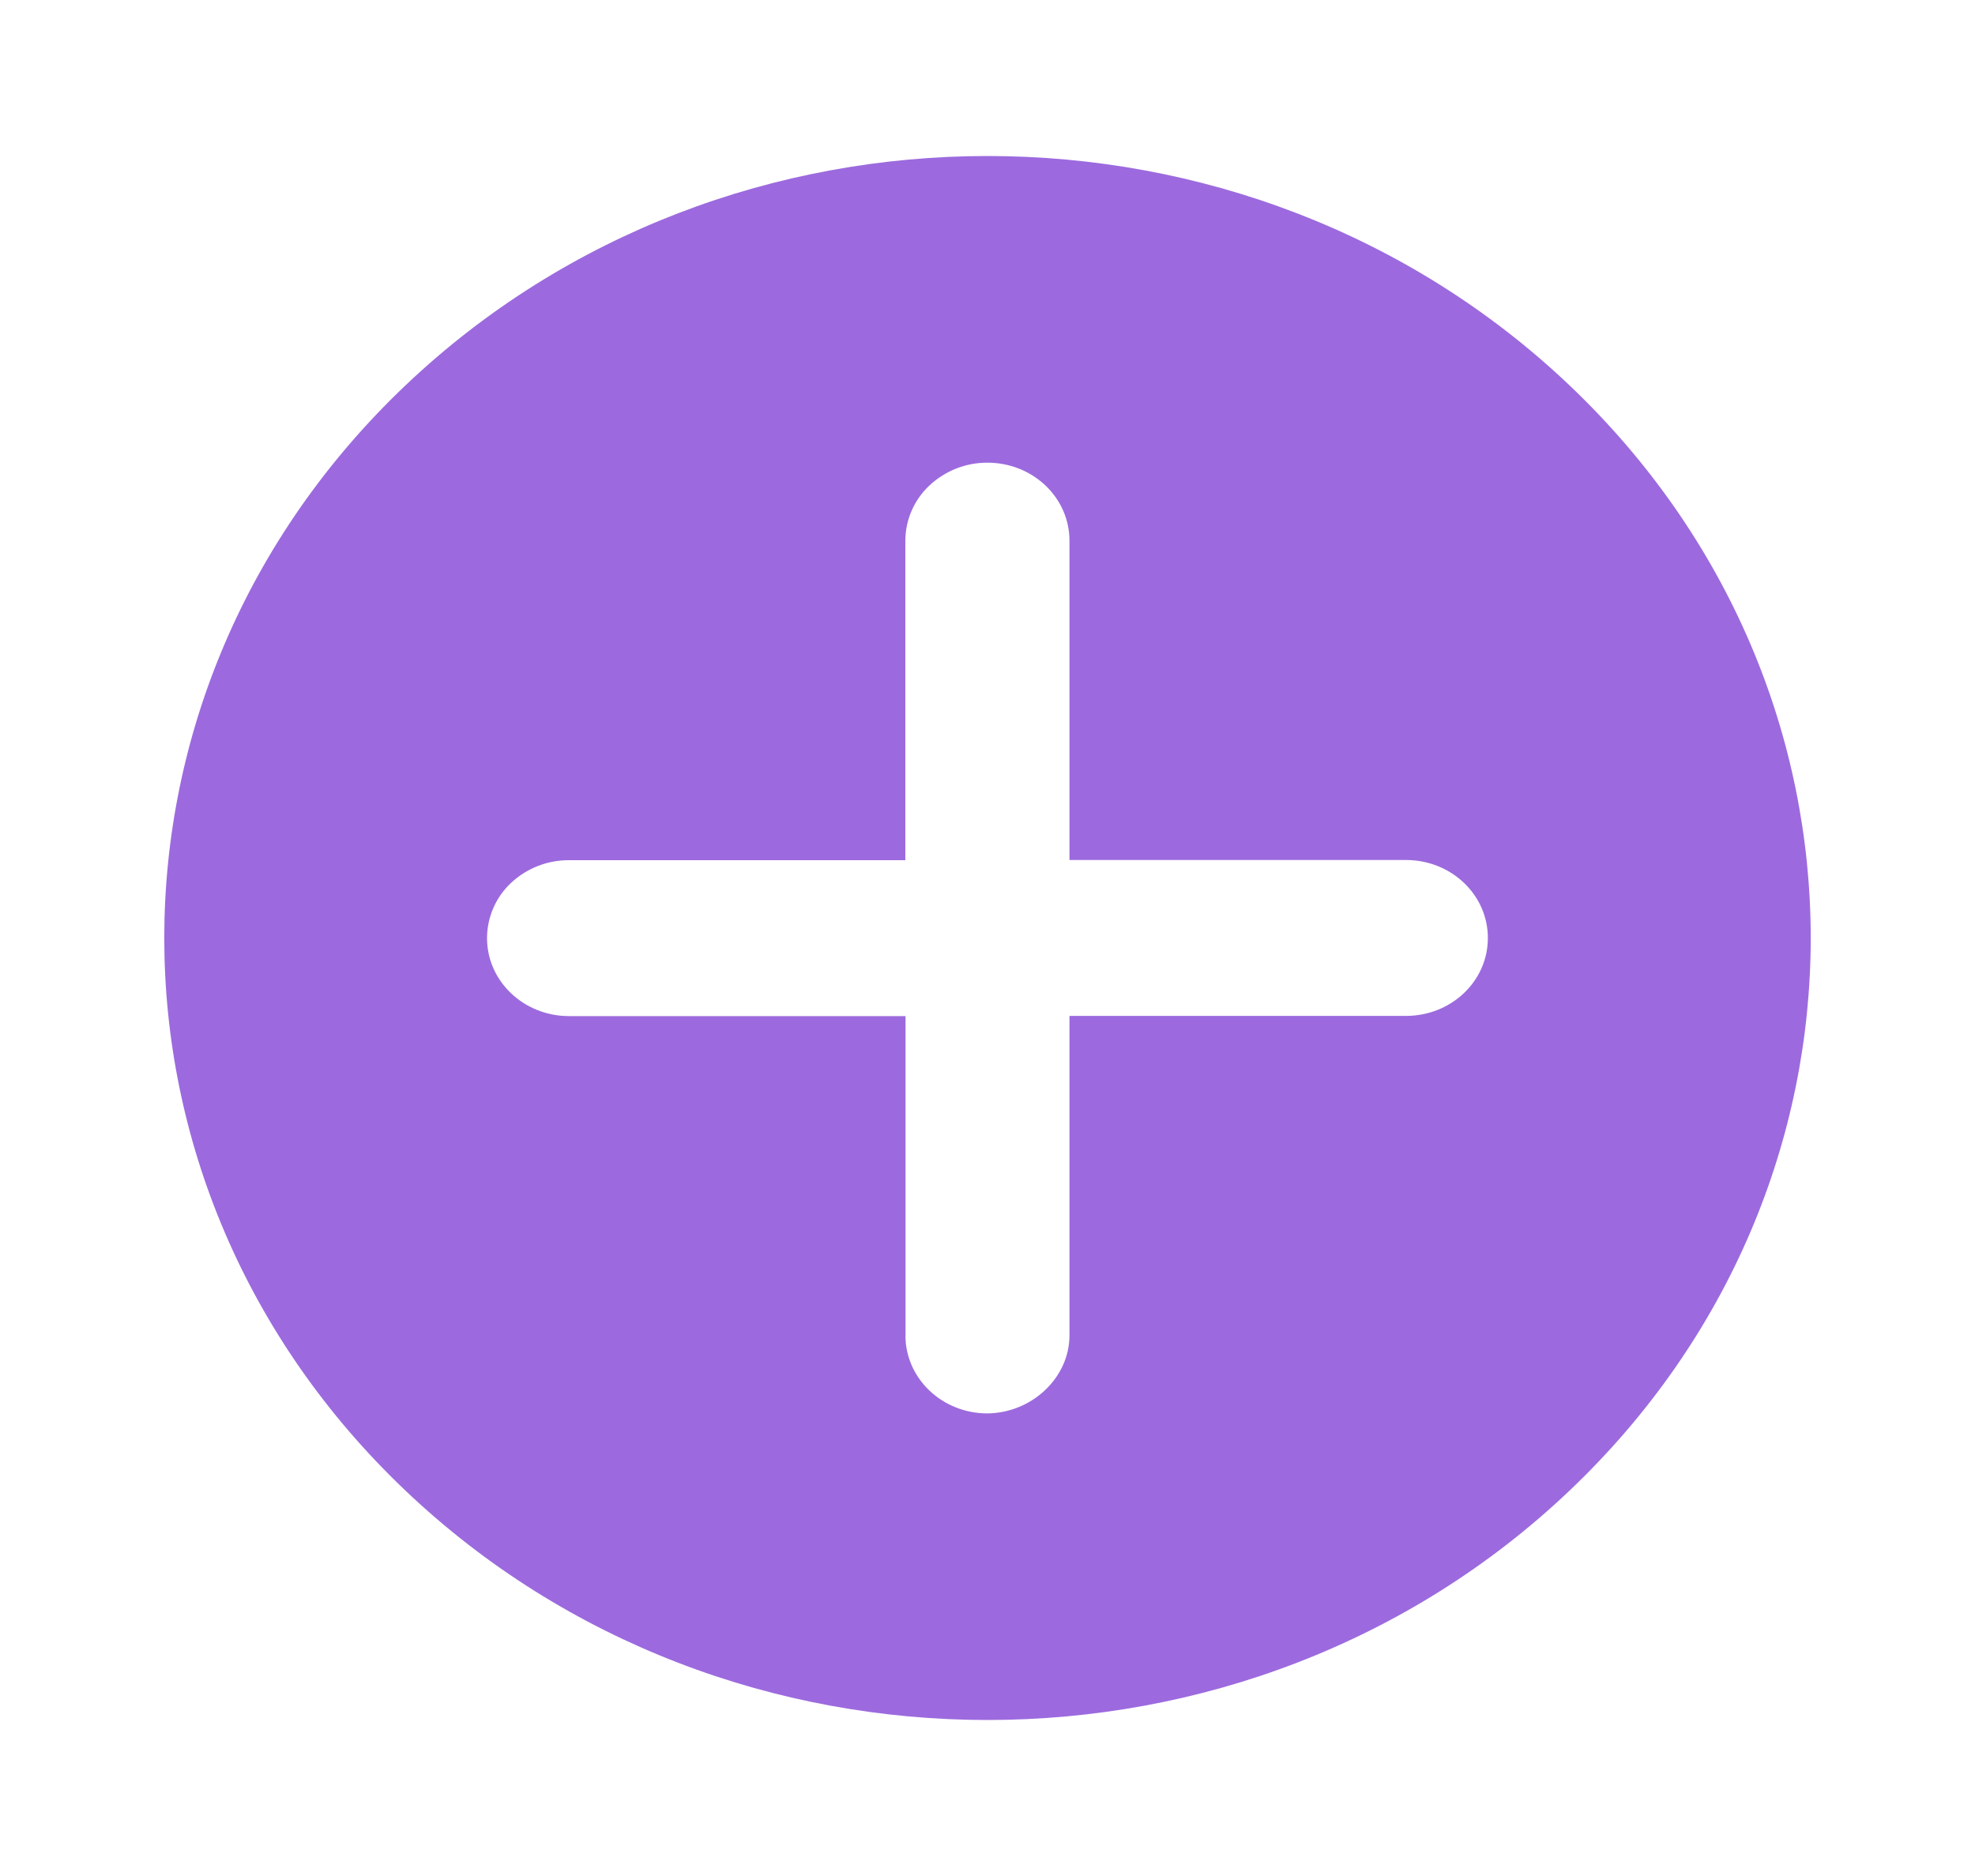
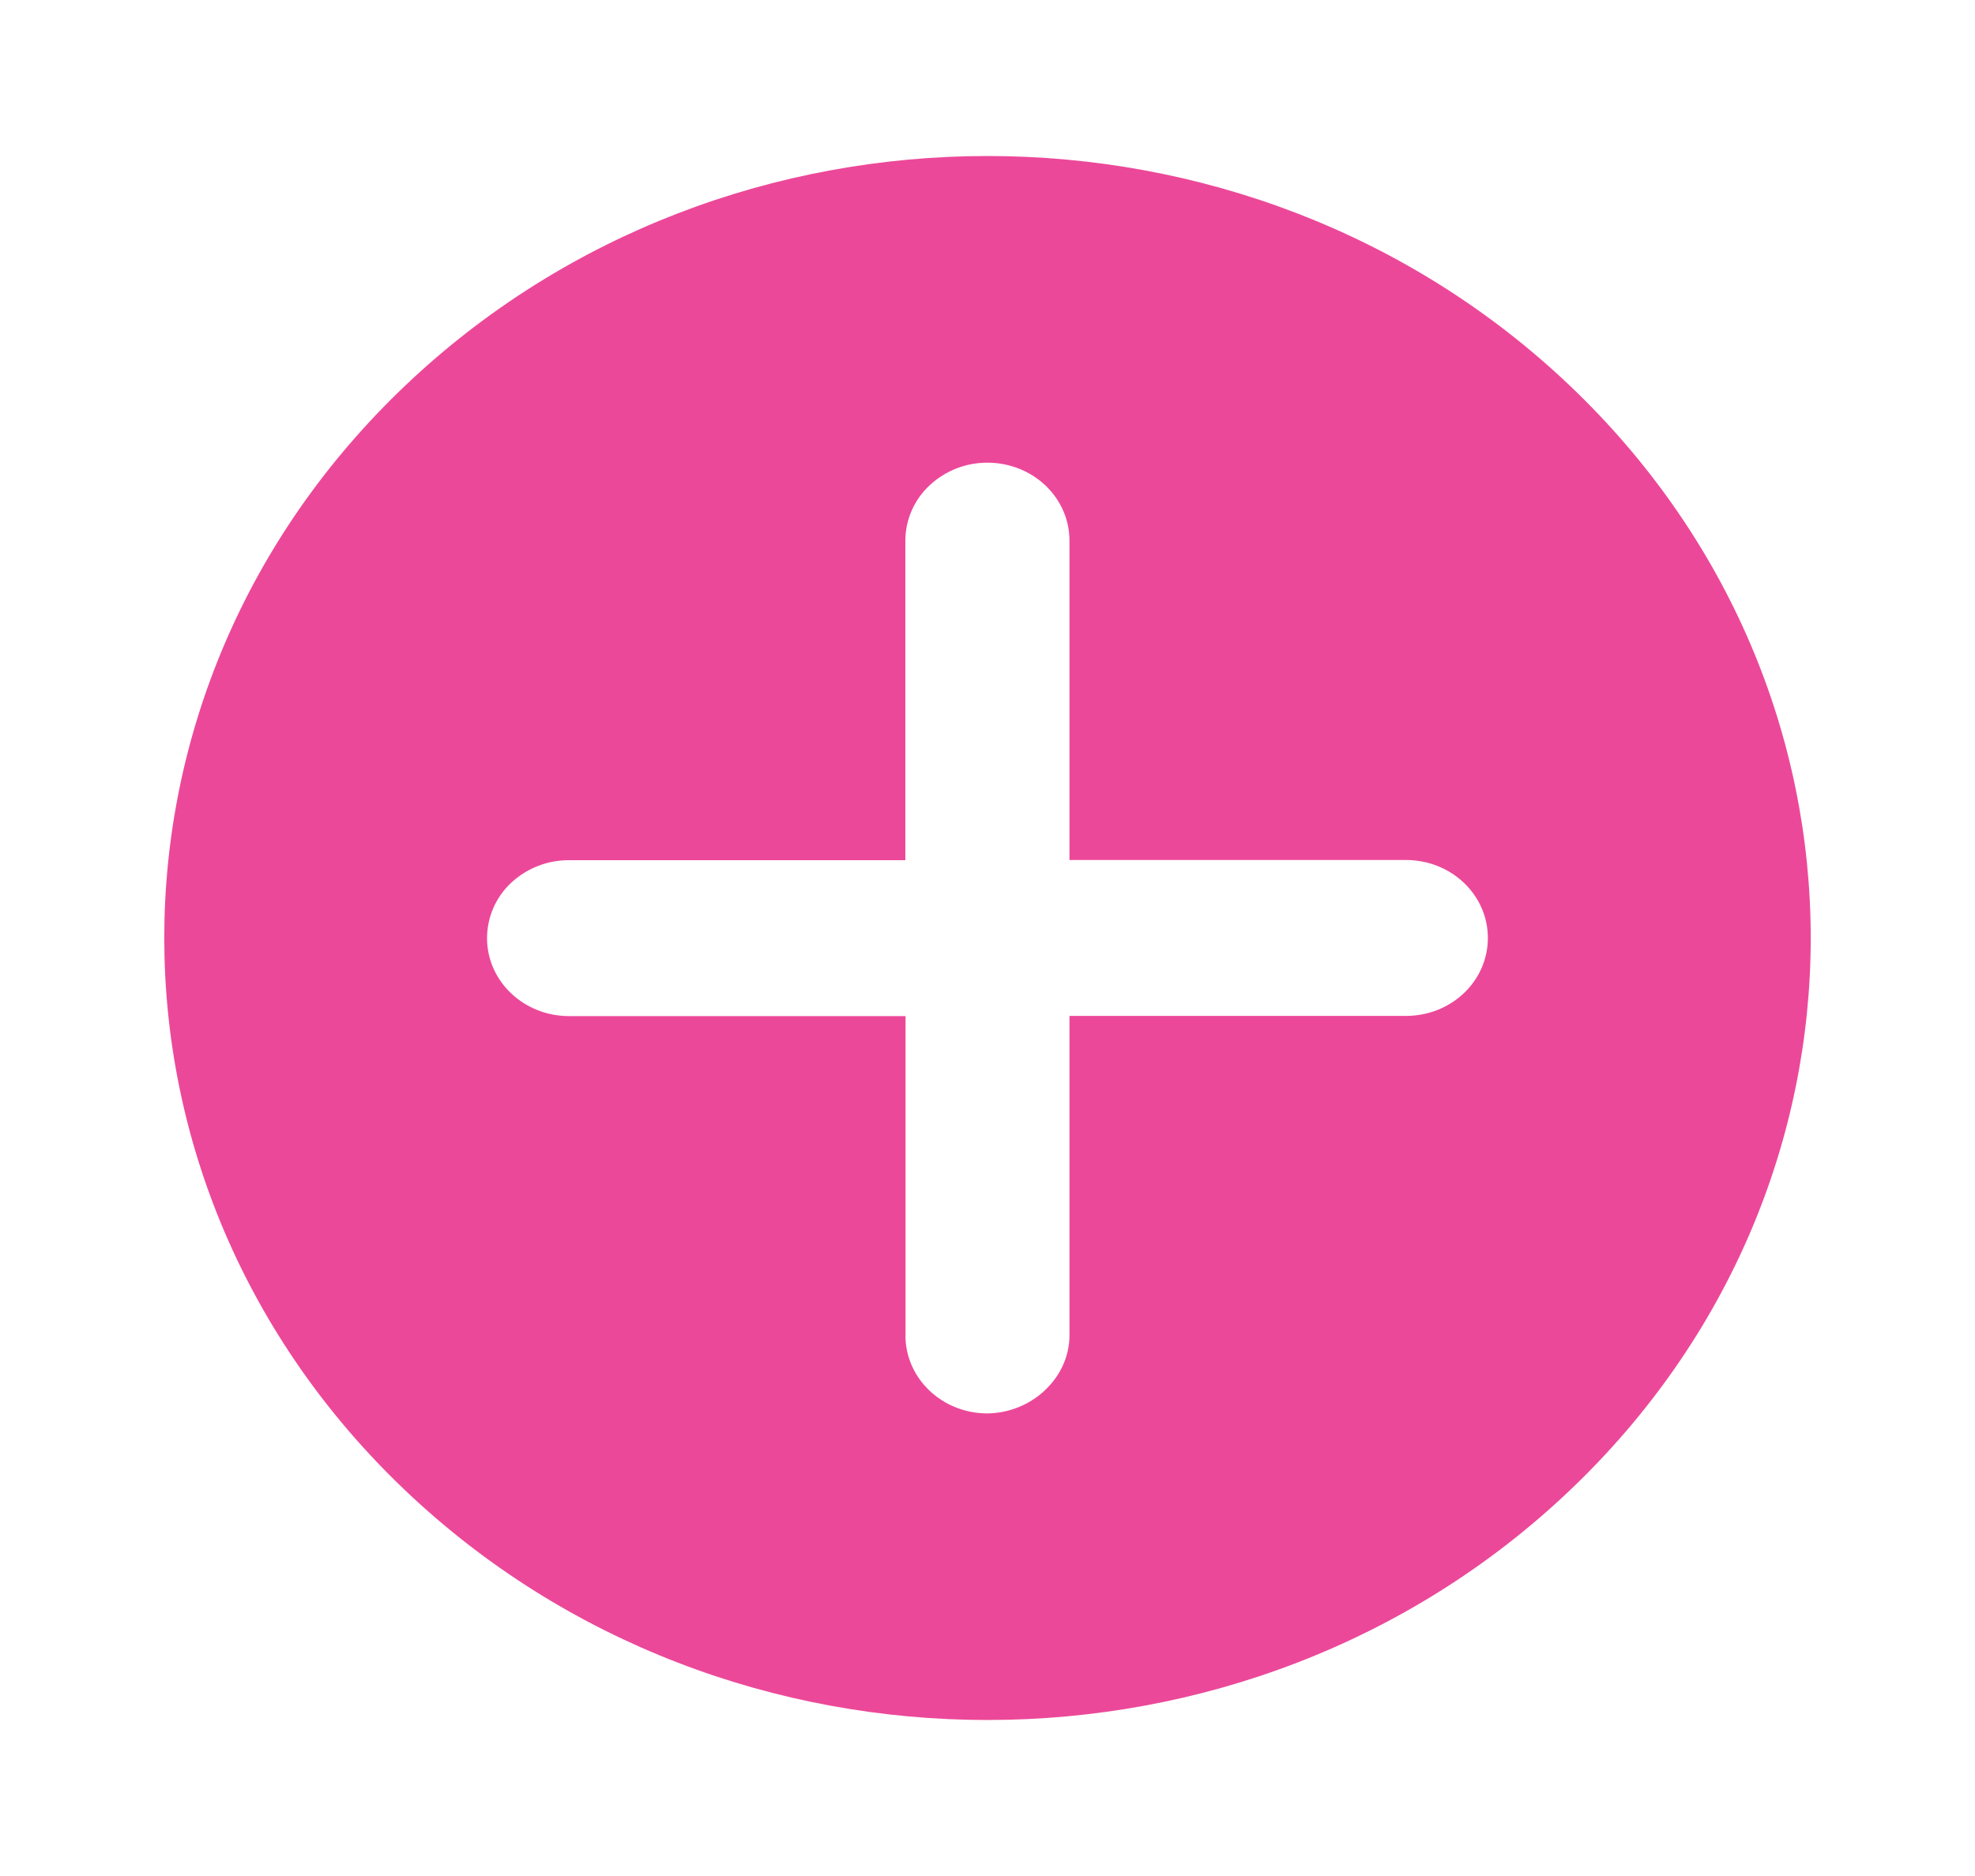
<svg xmlns="http://www.w3.org/2000/svg" width="20" height="19" viewBox="0 0 20 19" fill="none">
-   <path fill-rule="evenodd" clip-rule="evenodd" d="M4.107 3.902c3.259-3.096 8.527-3.096 11.786 0 3.258 3.096 3.258 8.1 0 11.196-3.259 3.096-8.527 3.096-11.786 0-3.258-3.096-3.258-8.1 0-11.196zm5.062 9.623c0 .436.371.79.831.79.454-.006.83-.365.83-.79v-3.236h3.407c.46 0 .83-.352.83-.789 0-.437-.37-.79-.83-.79H10.83V5.476c0-.437-.371-.79-.831-.79a.853.853 0 00-.588.232.769.769 0 00-.243.558v3.236H5.763a.853.853 0 00-.588.23.769.769 0 00-.243.559c0 .437.372.79.831.79H9.17v3.235z" fill="#9C6ADE" />
+   <path fill-rule="evenodd" clip-rule="evenodd" d="M4.107 3.902c3.259-3.096 8.527-3.096 11.786 0 3.258 3.096 3.258 8.1 0 11.196-3.259 3.096-8.527 3.096-11.786 0-3.258-3.096-3.258-8.1 0-11.196zm5.062 9.623c0 .436.371.79.831.79.454-.006.83-.365.83-.79v-3.236h3.407c.46 0 .83-.352.83-.789 0-.437-.37-.79-.83-.79H10.83V5.476c0-.437-.371-.79-.831-.79a.853.853 0 00-.588.232.769.769 0 00-.243.558v3.236H5.763a.853.853 0 00-.588.23.769.769 0 00-.243.559c0 .437.372.79.831.79H9.17v3.235z" fill="#ec4899" />
</svg>
